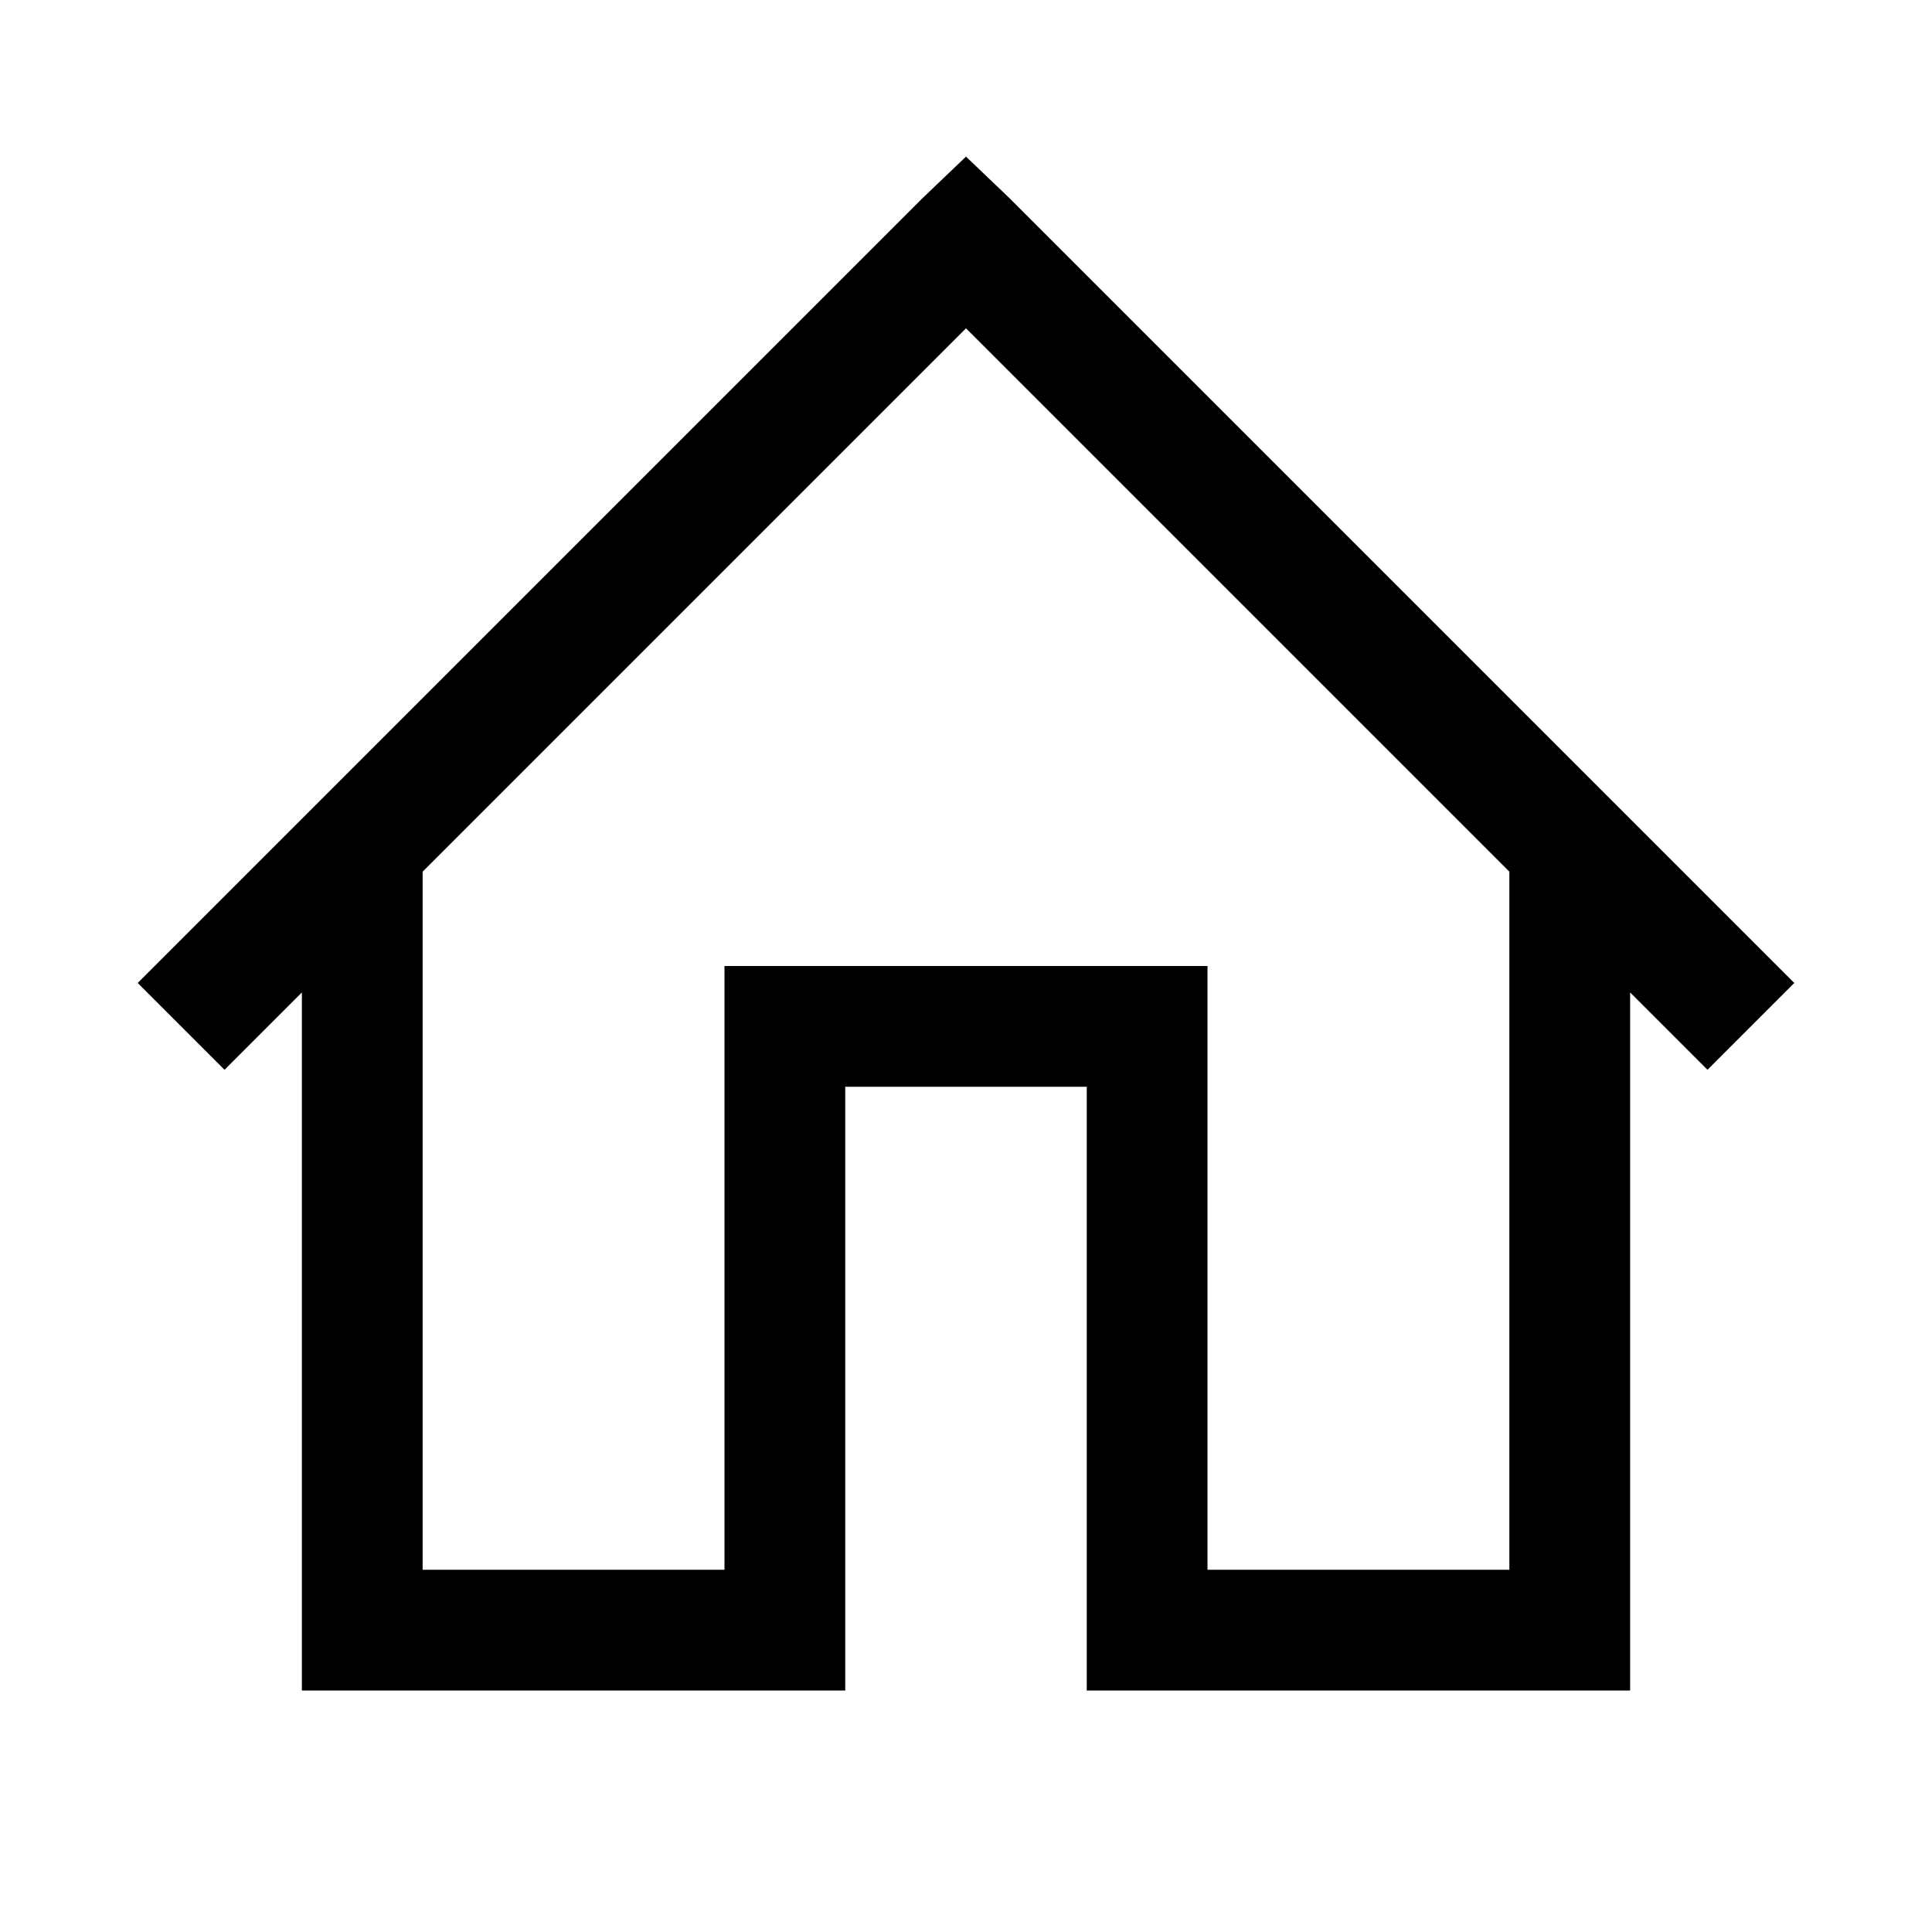
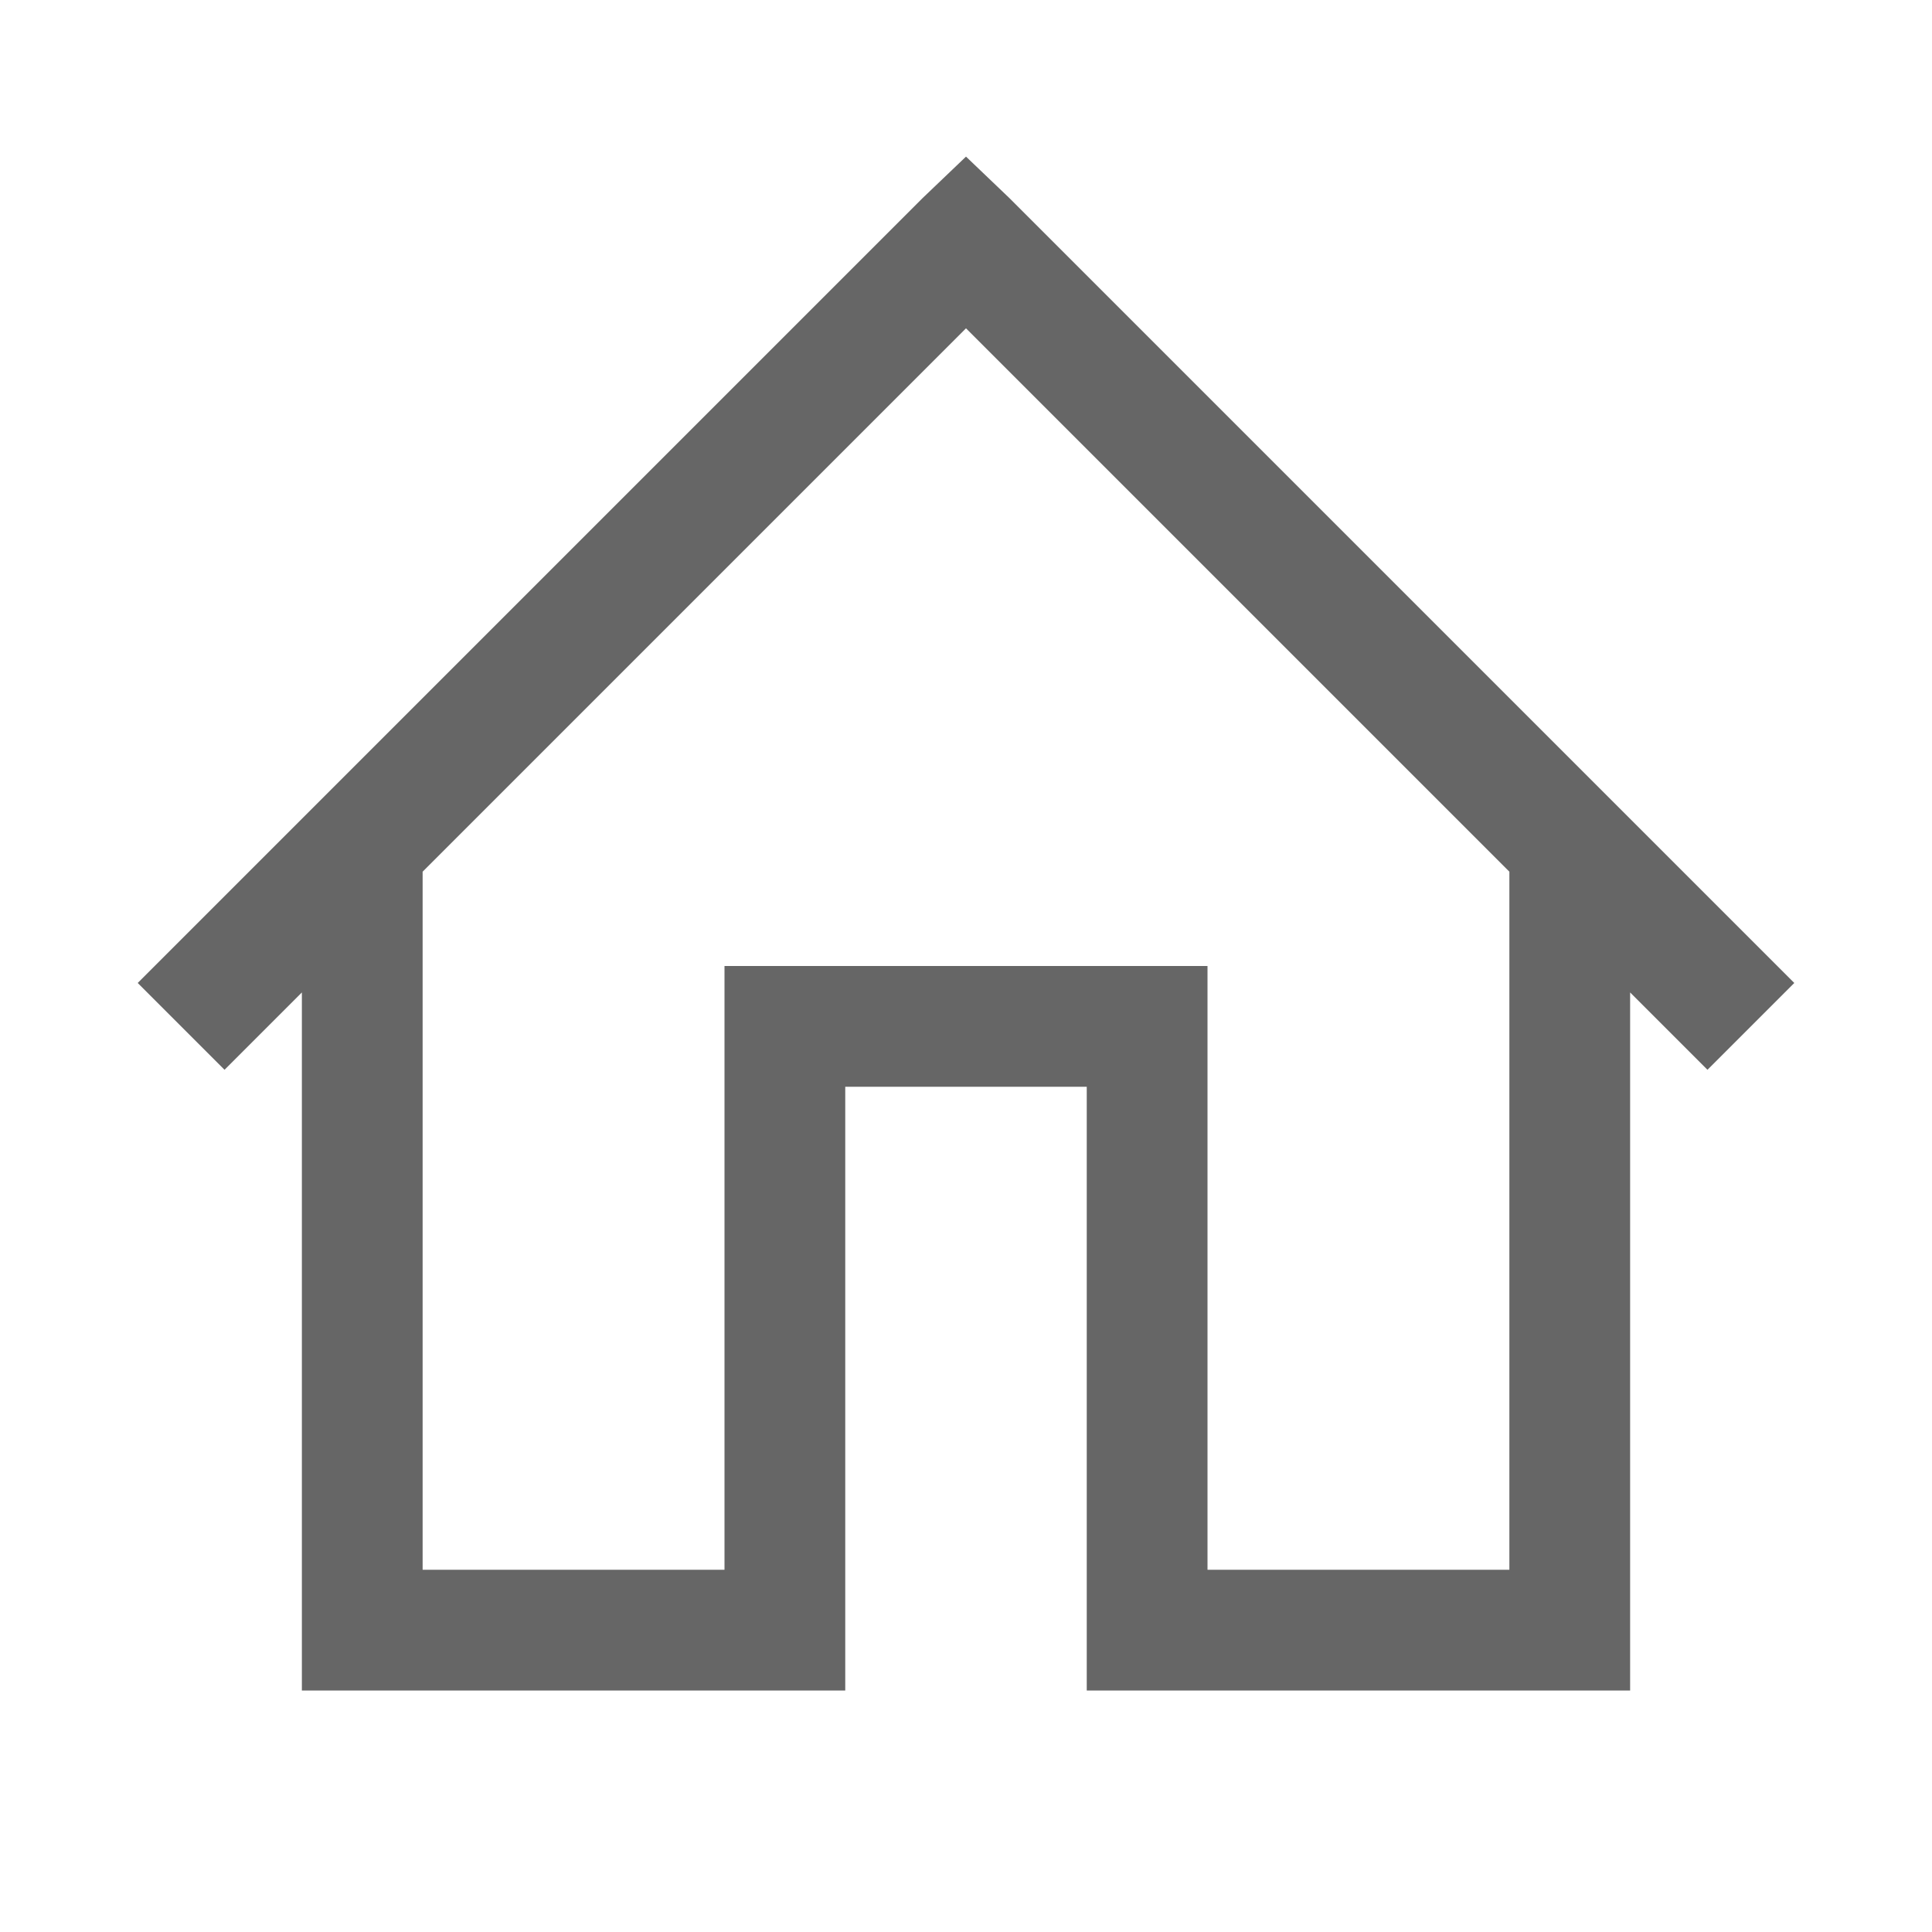
<svg xmlns="http://www.w3.org/2000/svg" viewBox="0 0 32 32">
-   <path d="M 16 2.594 L 15.281 3.281 L 2.281 16.281 L 3.719 17.719 L 5 16.438 L 5 28 L 14 28 L 14 18 L 18 18 L 18 28 L 27 28 L 27 16.438 L 28.281 17.719 L 29.719 16.281 L 16.719 3.281 Z M 16 5.438 L 25 14.438 L 25 26 L 20 26 L 20 16 L 12 16 L 12 26 L 7 26 L 7 14.438 Z" />
+   <path d="M 16 2.594 L 15.281 3.281 L 2.281 16.281 L 3.719 17.719 L 5 16.438 L 5 28 L 14 28 L 14 18 L 18 18 L 18 28 L 27 28 L 27 16.438 L 28.281 17.719 L 29.719 16.281 L 16.719 3.281 Z M 16 5.438 L 25 14.438 L 25 26 L 20 26 L 20 16 L 12 16 L 12 26 L 7 26 L 7 14.438 Z" fill="#666" />
</svg>
